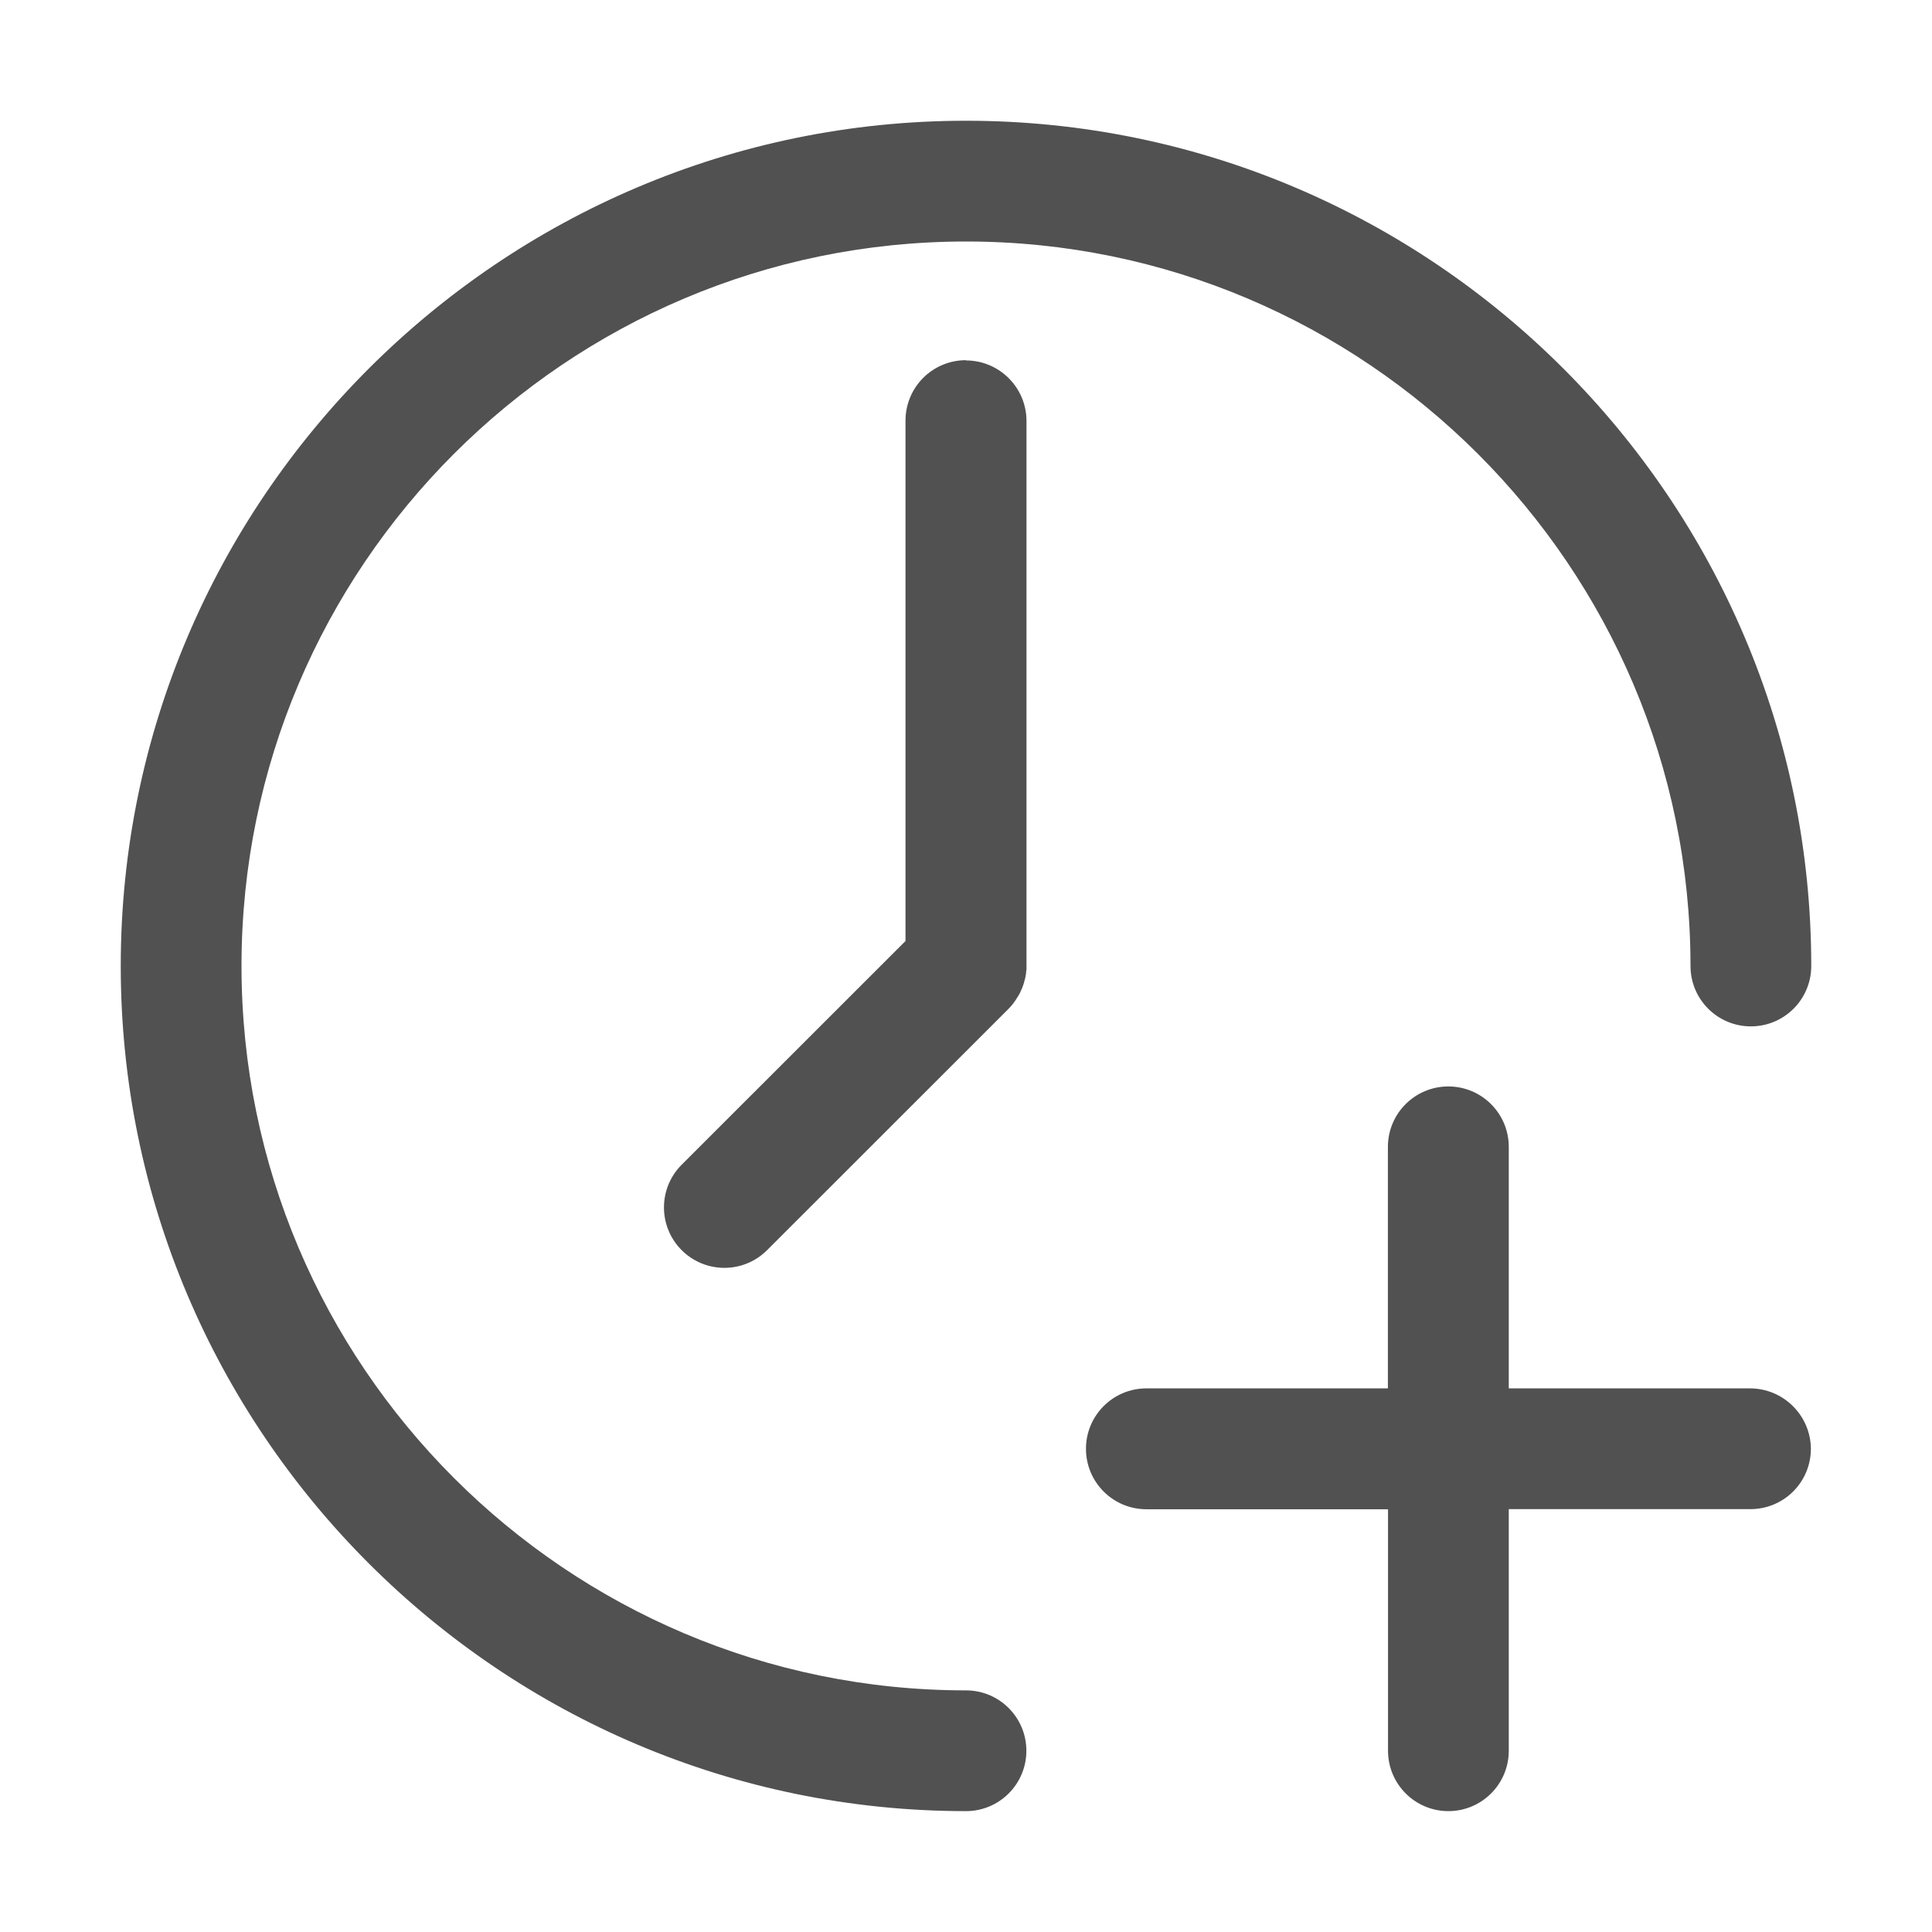
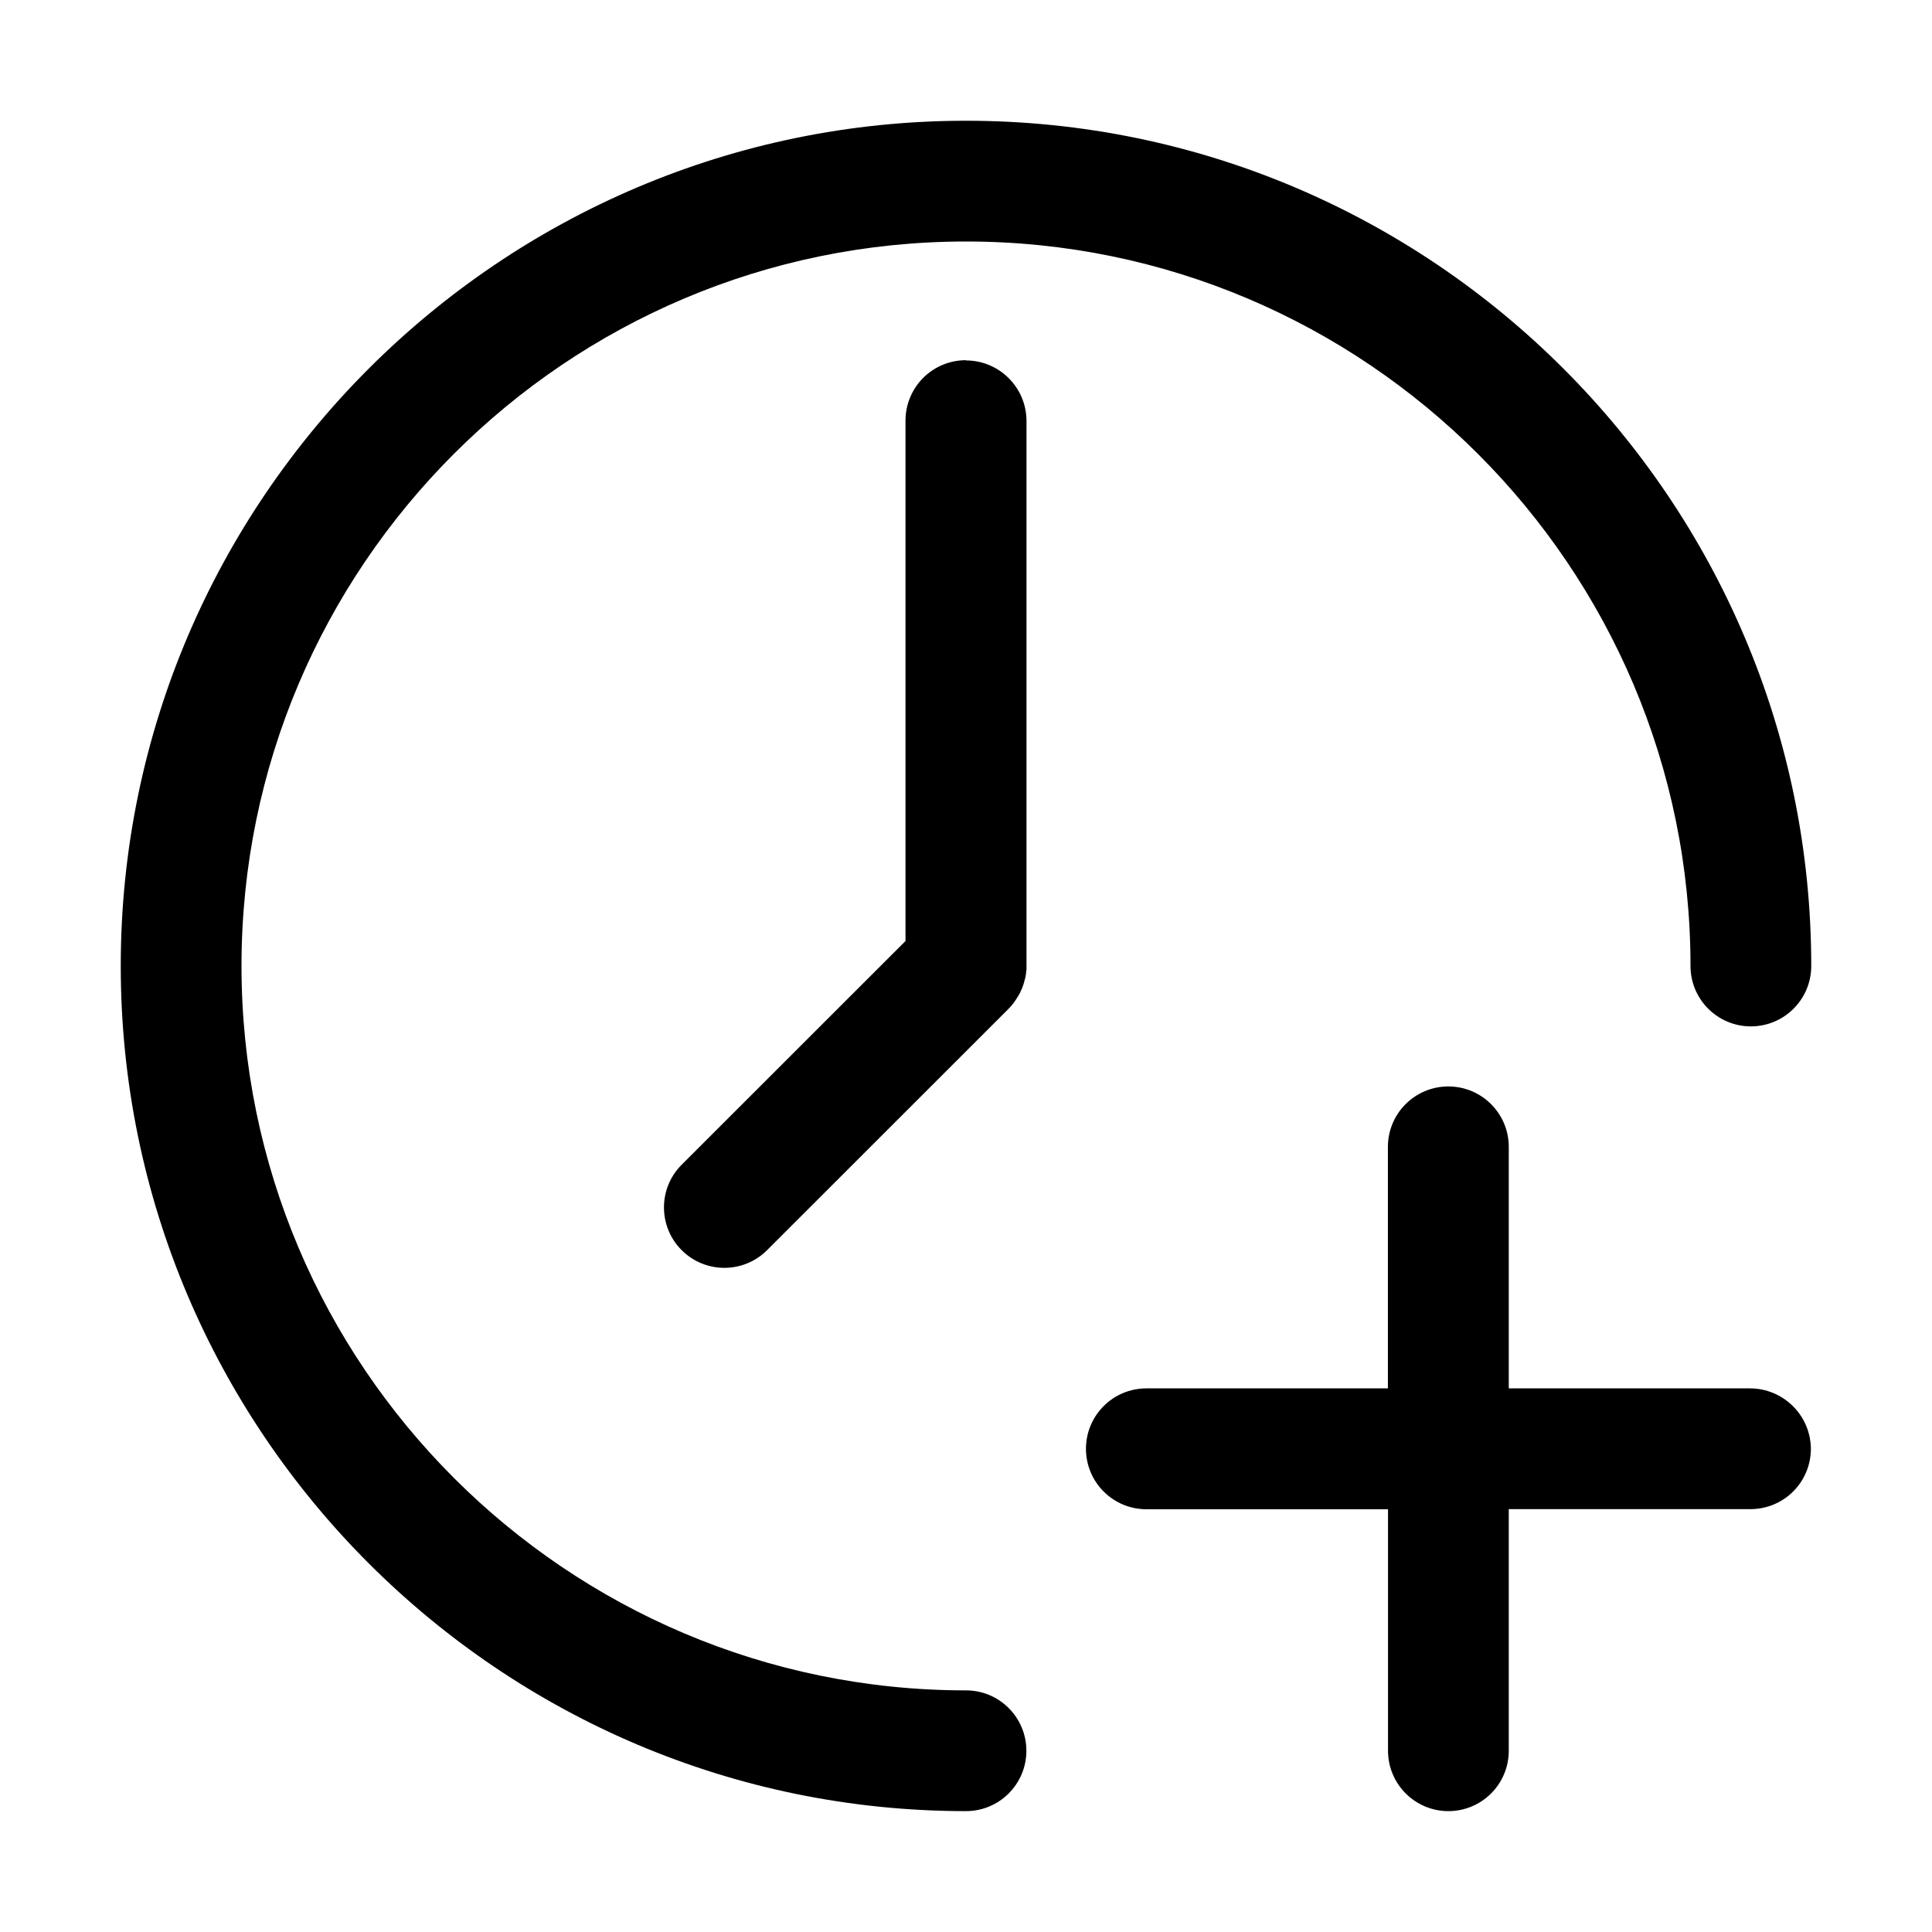
<svg xmlns="http://www.w3.org/2000/svg" t="1694488945708" class="icon" viewBox="0 0 1024 1024" version="1.1" p-id="39963" width="64" height="64">
-   <path d="M512 895.936c-211.776 0-384-172.224-384-384C128 300.224 300.16 128 512 128c211.648 0 384 172.288 384 384a32 32 0 1 0 64 0C960 264.96 759.04 64 512 64 265.216 64 64 264.96 64 512c0 246.912 201.024 447.936 448 447.936a32 32 0 0 0 0-64zM512 190.912a32 32 0 0 0-32.064 32.064v275.776L361.28 617.344a32 32 0 0 0 45.312 45.248L534.208 535.04a30.912 30.912 0 0 0 5.184-6.72s0-0.128 0.128-0.128l0.64-1.152c0-0.128 0.128-0.128 0.128-0.192l0.64-1.216v-0.192c0.256-0.448 0.512-0.832 0.512-1.216 0-0.064 0.192-0.064 0.192-0.192l0.448-1.28 0.128-0.256c0.064-0.384 0.32-0.768 0.384-1.28l0.128-0.192 0.256-1.28c0-0.128 0-0.192 0.128-0.192a26.24 26.24 0 0 0 0.384-1.664c0.128-0.32 0.128-0.768 0.192-1.152 0-0.192 0-0.32 0.128-0.512l0.064-1.088c0-0.256 0-0.448 0.128-0.704l0.064-0.832v-290.56a32.128 32.128 0 0 0-32.064-32z m415.552 544.96h-127.872v-128a32 32 0 1 0-64.064 0v128h-128a32 32 0 1 0 0 64.064h128.064v128a32 32 0 0 0 64 0v-128.064h128.064a32 32 0 0 0 32.064-32.064 32.32 32.32 0 0 0-32.256-31.936z" fill="#515151" p-id="39964" />
+   <path d="M512 895.936c-211.776 0-384-172.224-384-384C128 300.224 300.16 128 512 128c211.648 0 384 172.288 384 384a32 32 0 1 0 64 0C960 264.96 759.04 64 512 64 265.216 64 64 264.96 64 512c0 246.912 201.024 447.936 448 447.936a32 32 0 0 0 0-64zM512 190.912a32 32 0 0 0-32.064 32.064v275.776L361.28 617.344a32 32 0 0 0 45.312 45.248L534.208 535.04a30.912 30.912 0 0 0 5.184-6.72s0-0.128 0.128-0.128l0.64-1.152c0-0.128 0.128-0.128 0.128-0.192l0.64-1.216v-0.192c0.256-0.448 0.512-0.832 0.512-1.216 0-0.064 0.192-0.064 0.192-0.192l0.448-1.28 0.128-0.256c0.064-0.384 0.32-0.768 0.384-1.28l0.128-0.192 0.256-1.28c0-0.128 0-0.192 0.128-0.192a26.24 26.24 0 0 0 0.384-1.664c0.128-0.32 0.128-0.768 0.192-1.152 0-0.192 0-0.32 0.128-0.512l0.064-1.088c0-0.256 0-0.448 0.128-0.704l0.064-0.832v-290.56a32.128 32.128 0 0 0-32.064-32z m415.552 544.96h-127.872v-128a32 32 0 1 0-64.064 0v128h-128a32 32 0 1 0 0 64.064h128.064v128a32 32 0 0 0 64 0v-128.064h128.064a32 32 0 0 0 32.064-32.064 32.32 32.32 0 0 0-32.256-31.936z" fill="currentColor" p-id="39964" />
</svg>
